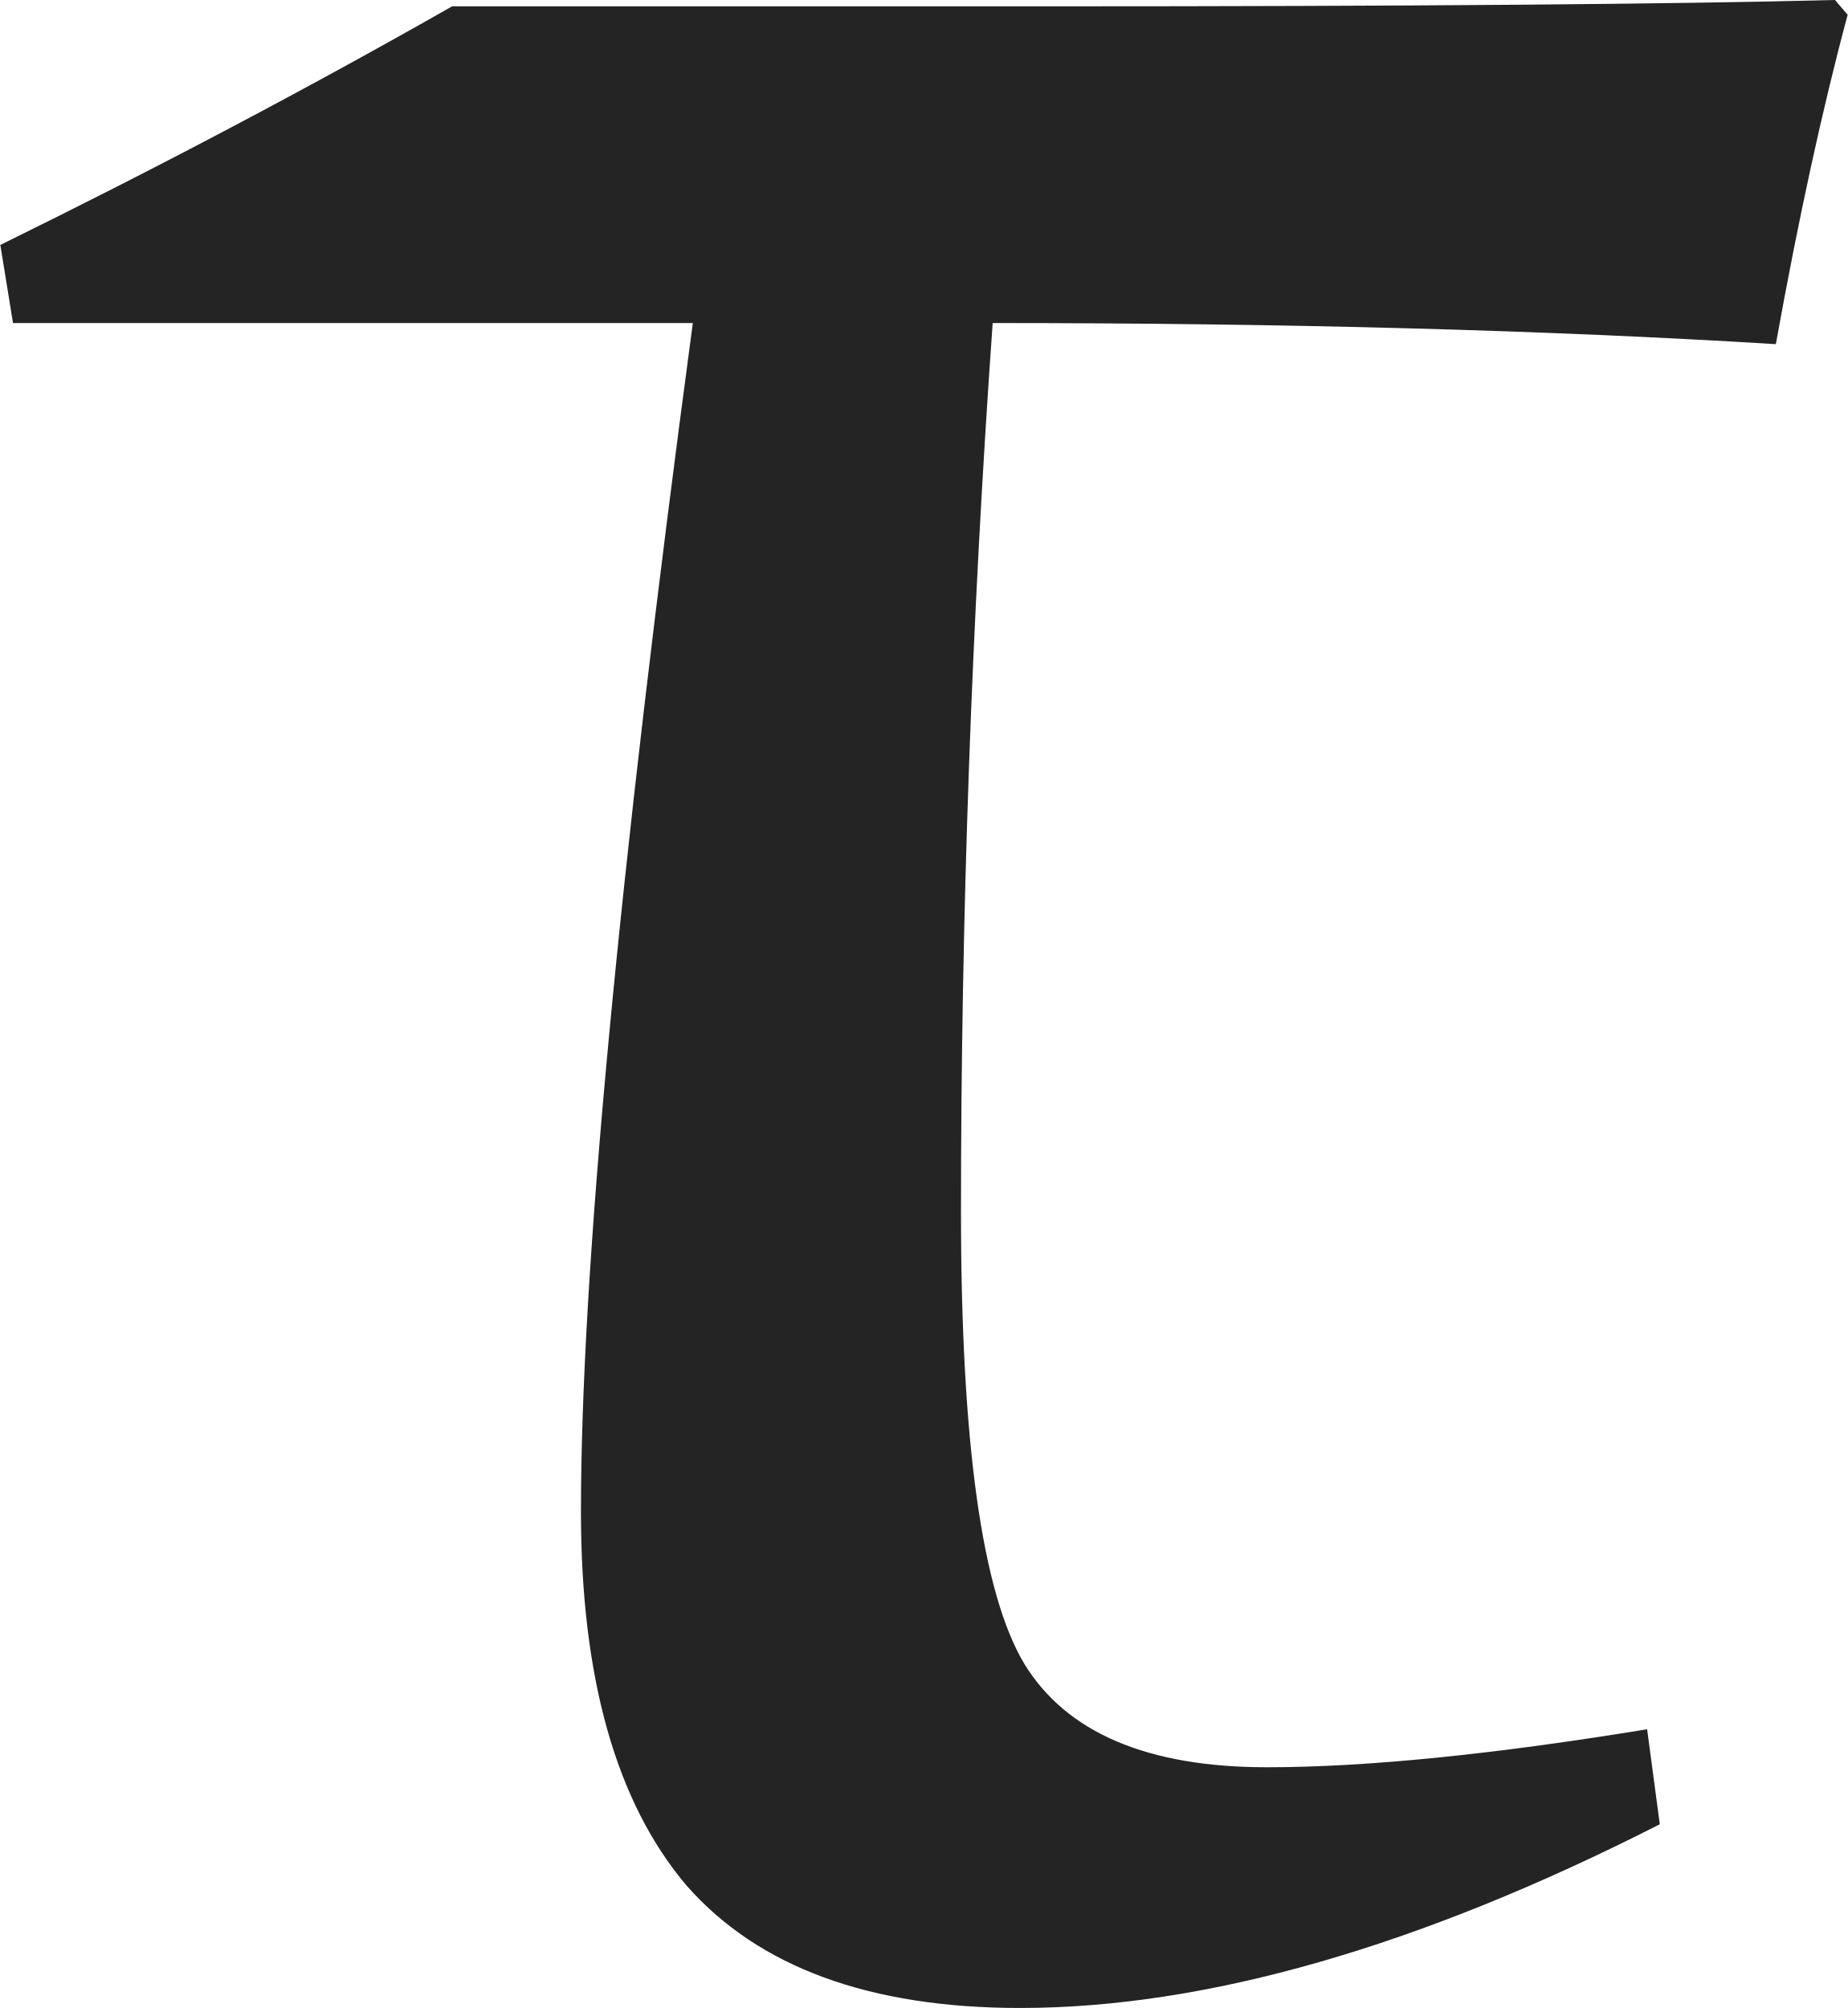
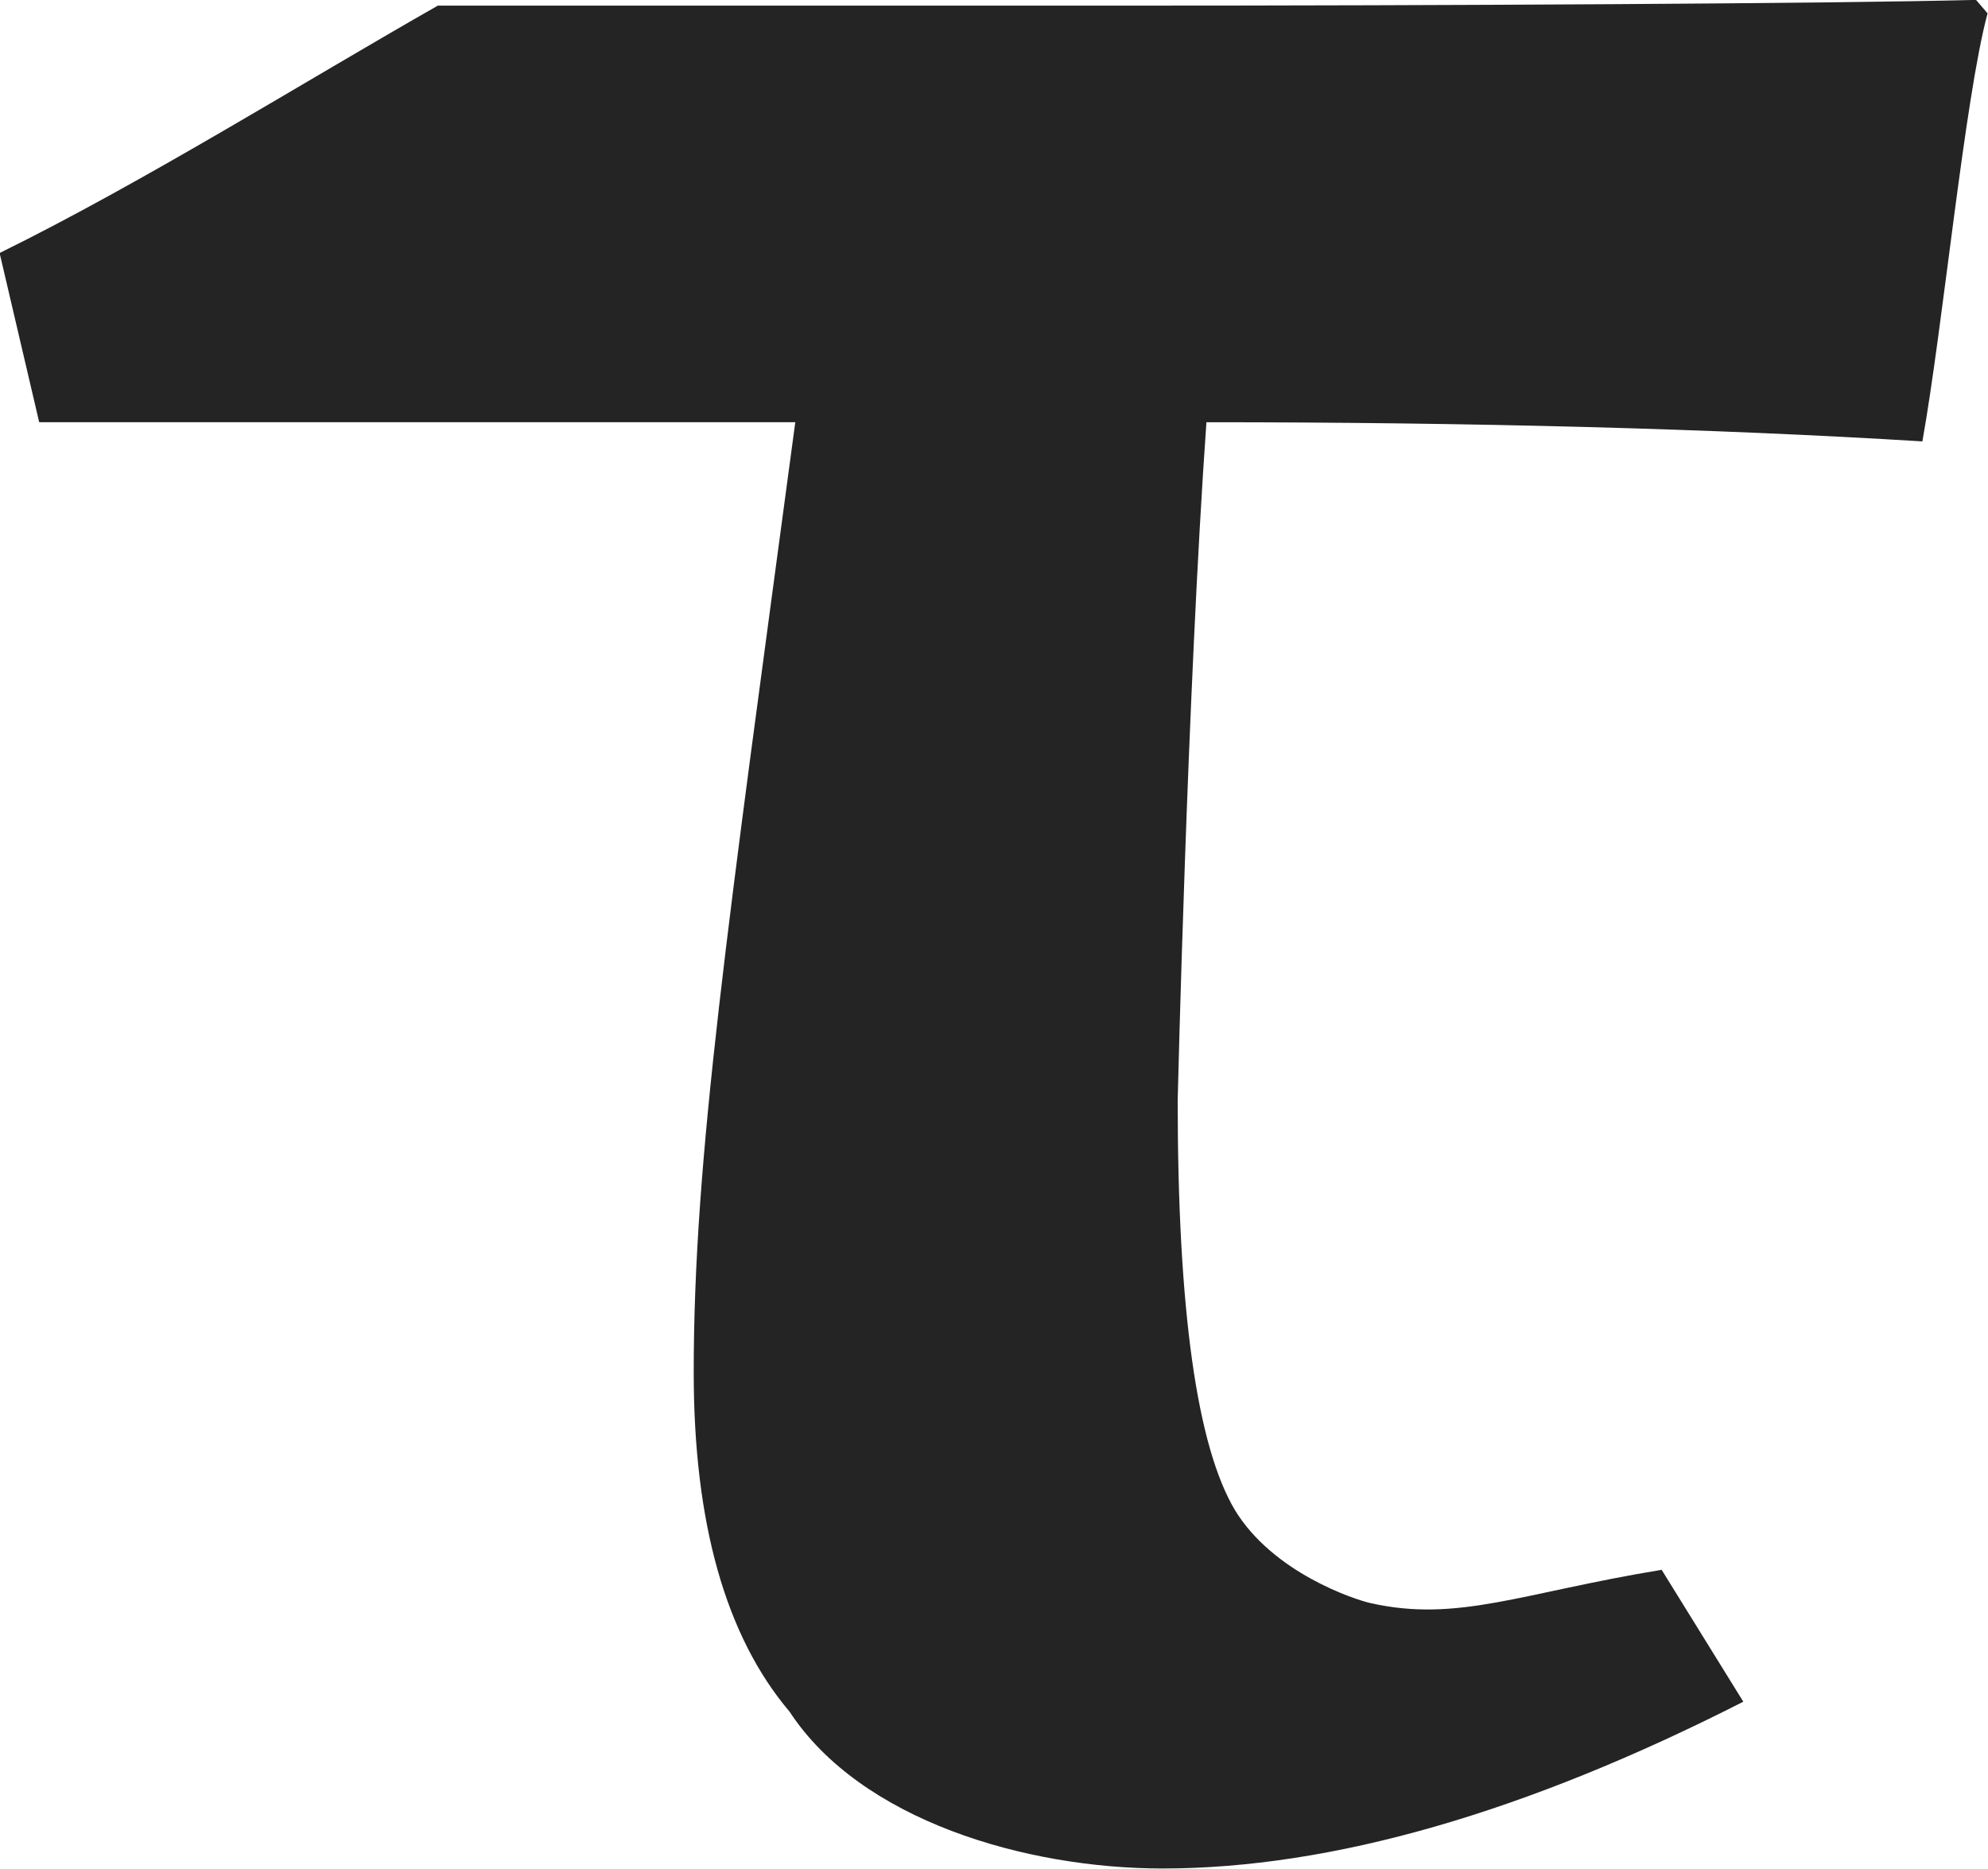
- <svg xmlns="http://www.w3.org/2000/svg" width="147.21" height="160" version="1.1" viewBox="0 0 38.95 42.333">
-   <g transform="translate(-298.4 -62.783)">
-     <path d="m319.33 69.593q-0.668 9.437-0.668 18.741 0 7.3 1.335 9.526 1.335 2.181 5.119 2.181 3.116 0 8.013-0.801l0.267 2.003q-7.612 3.873-13.488 3.873-4.763 0-7.033-2.582-2.226-2.626-2.226-7.879 0-7.478 2.359-25.062h-14.334l-0.267-1.647q4.986-2.448 9.526-5.03h12.553q11.485 0 16.604-0.134l0.267 0.312q-0.801 2.982-1.514 6.944-7.256-0.445-16.515-0.445z" fill="#242424" stroke-width="0" style="font-variation-settings:'wght' 500;white-space:pre" aria-label="τ " />
+ <svg xmlns="http://www.w3.org/2000/svg" width="160" height="150.37" version="1.1" viewBox="0 0 42.333 39.786">
+   <g transform="translate(-171.14 -255.11)">
+     <path d="m196.83 264.1c-0.408 5.768-0.612 14.436-0.612 14.436 0 4.462 0.408 7.374 1.224 8.734 0.816 1.333 2.551 1.899 2.884 1.973 1.859 0.417 3.205-0.218 6.198-0.709l1.739 2.808c-4.653 2.367-8.775 3.551-12.367 3.551-2.911 0-6.423-1.02-7.943-3.339-1.36-1.605-2.041-4.013-2.041-7.224 0-4.571 0.721-9.484 2.163-20.231h-16.101l-0.843-3.602c3.047-1.497 6.557-3.689 9.332-5.267h14.468c7.02 0 15.159-0.043 18.288-0.122l0.245 0.286c-0.49 1.823-0.953 6.693-1.388 9.114-4.435-0.273-9.588-0.408-15.248-0.408z" fill="#242424" stroke-width="0" style="font-variation-settings:'wght' 500;white-space:pre" aria-label="τ " />
  </g>
</svg>
